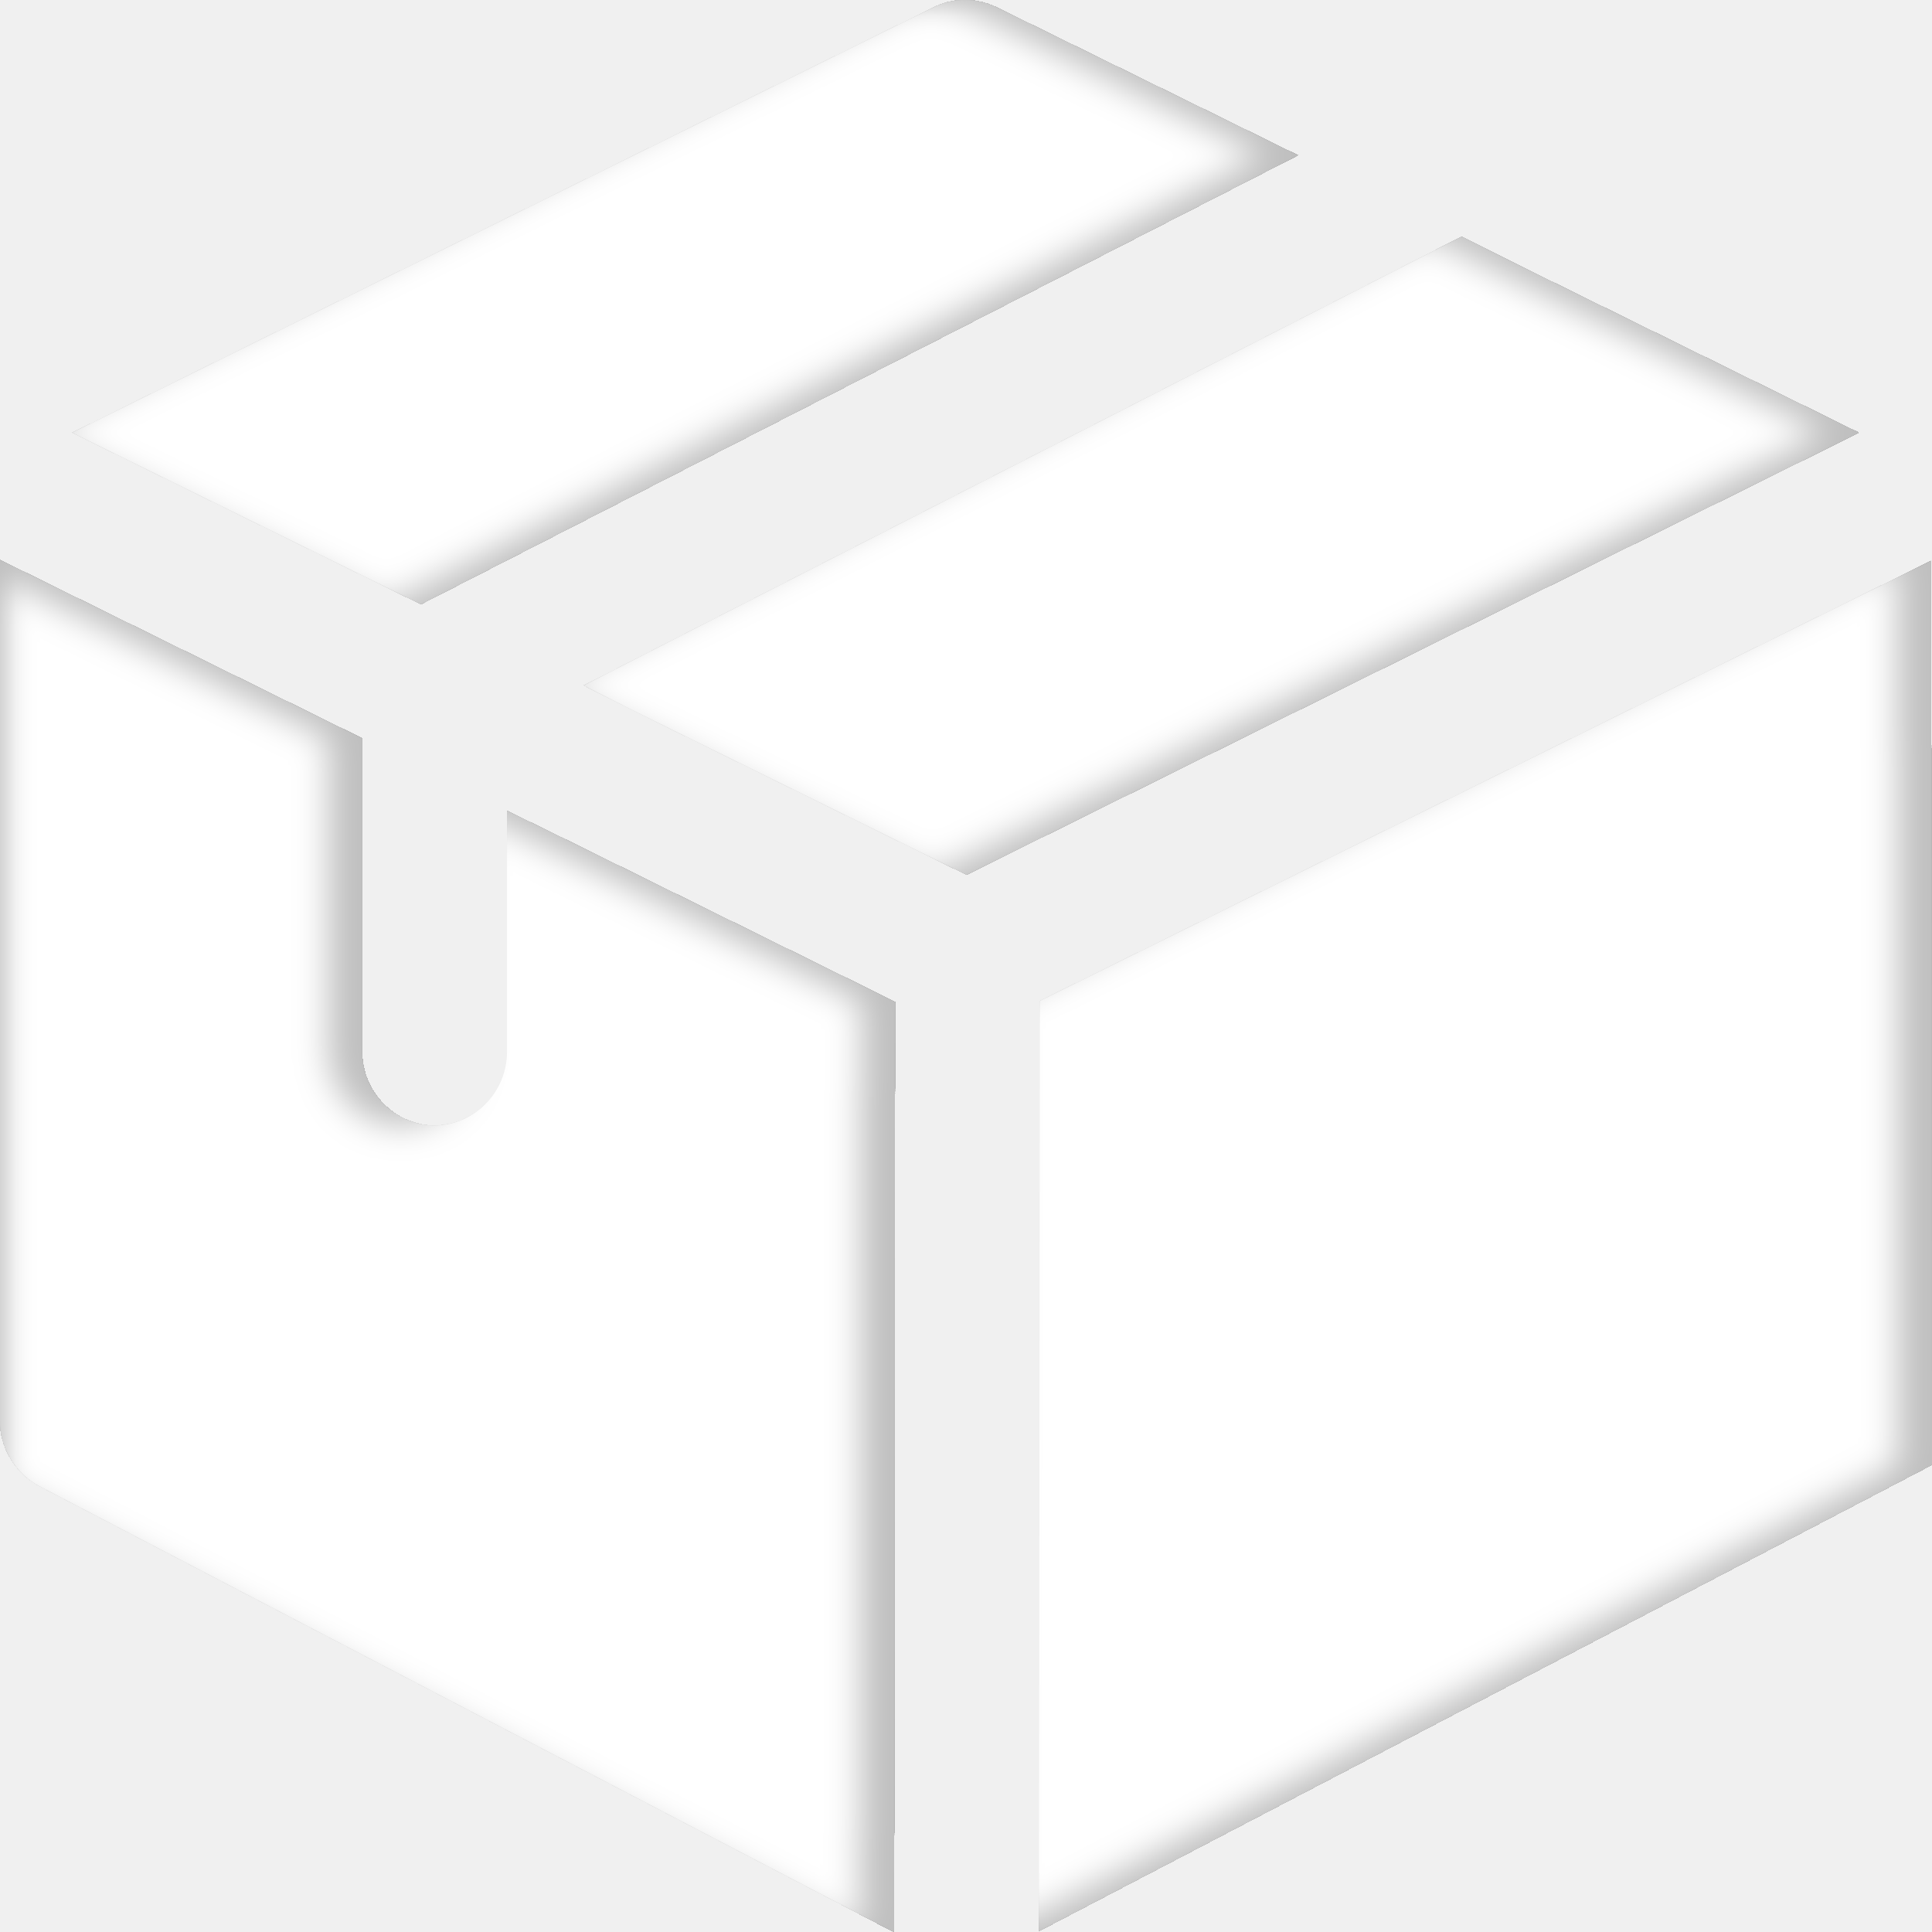
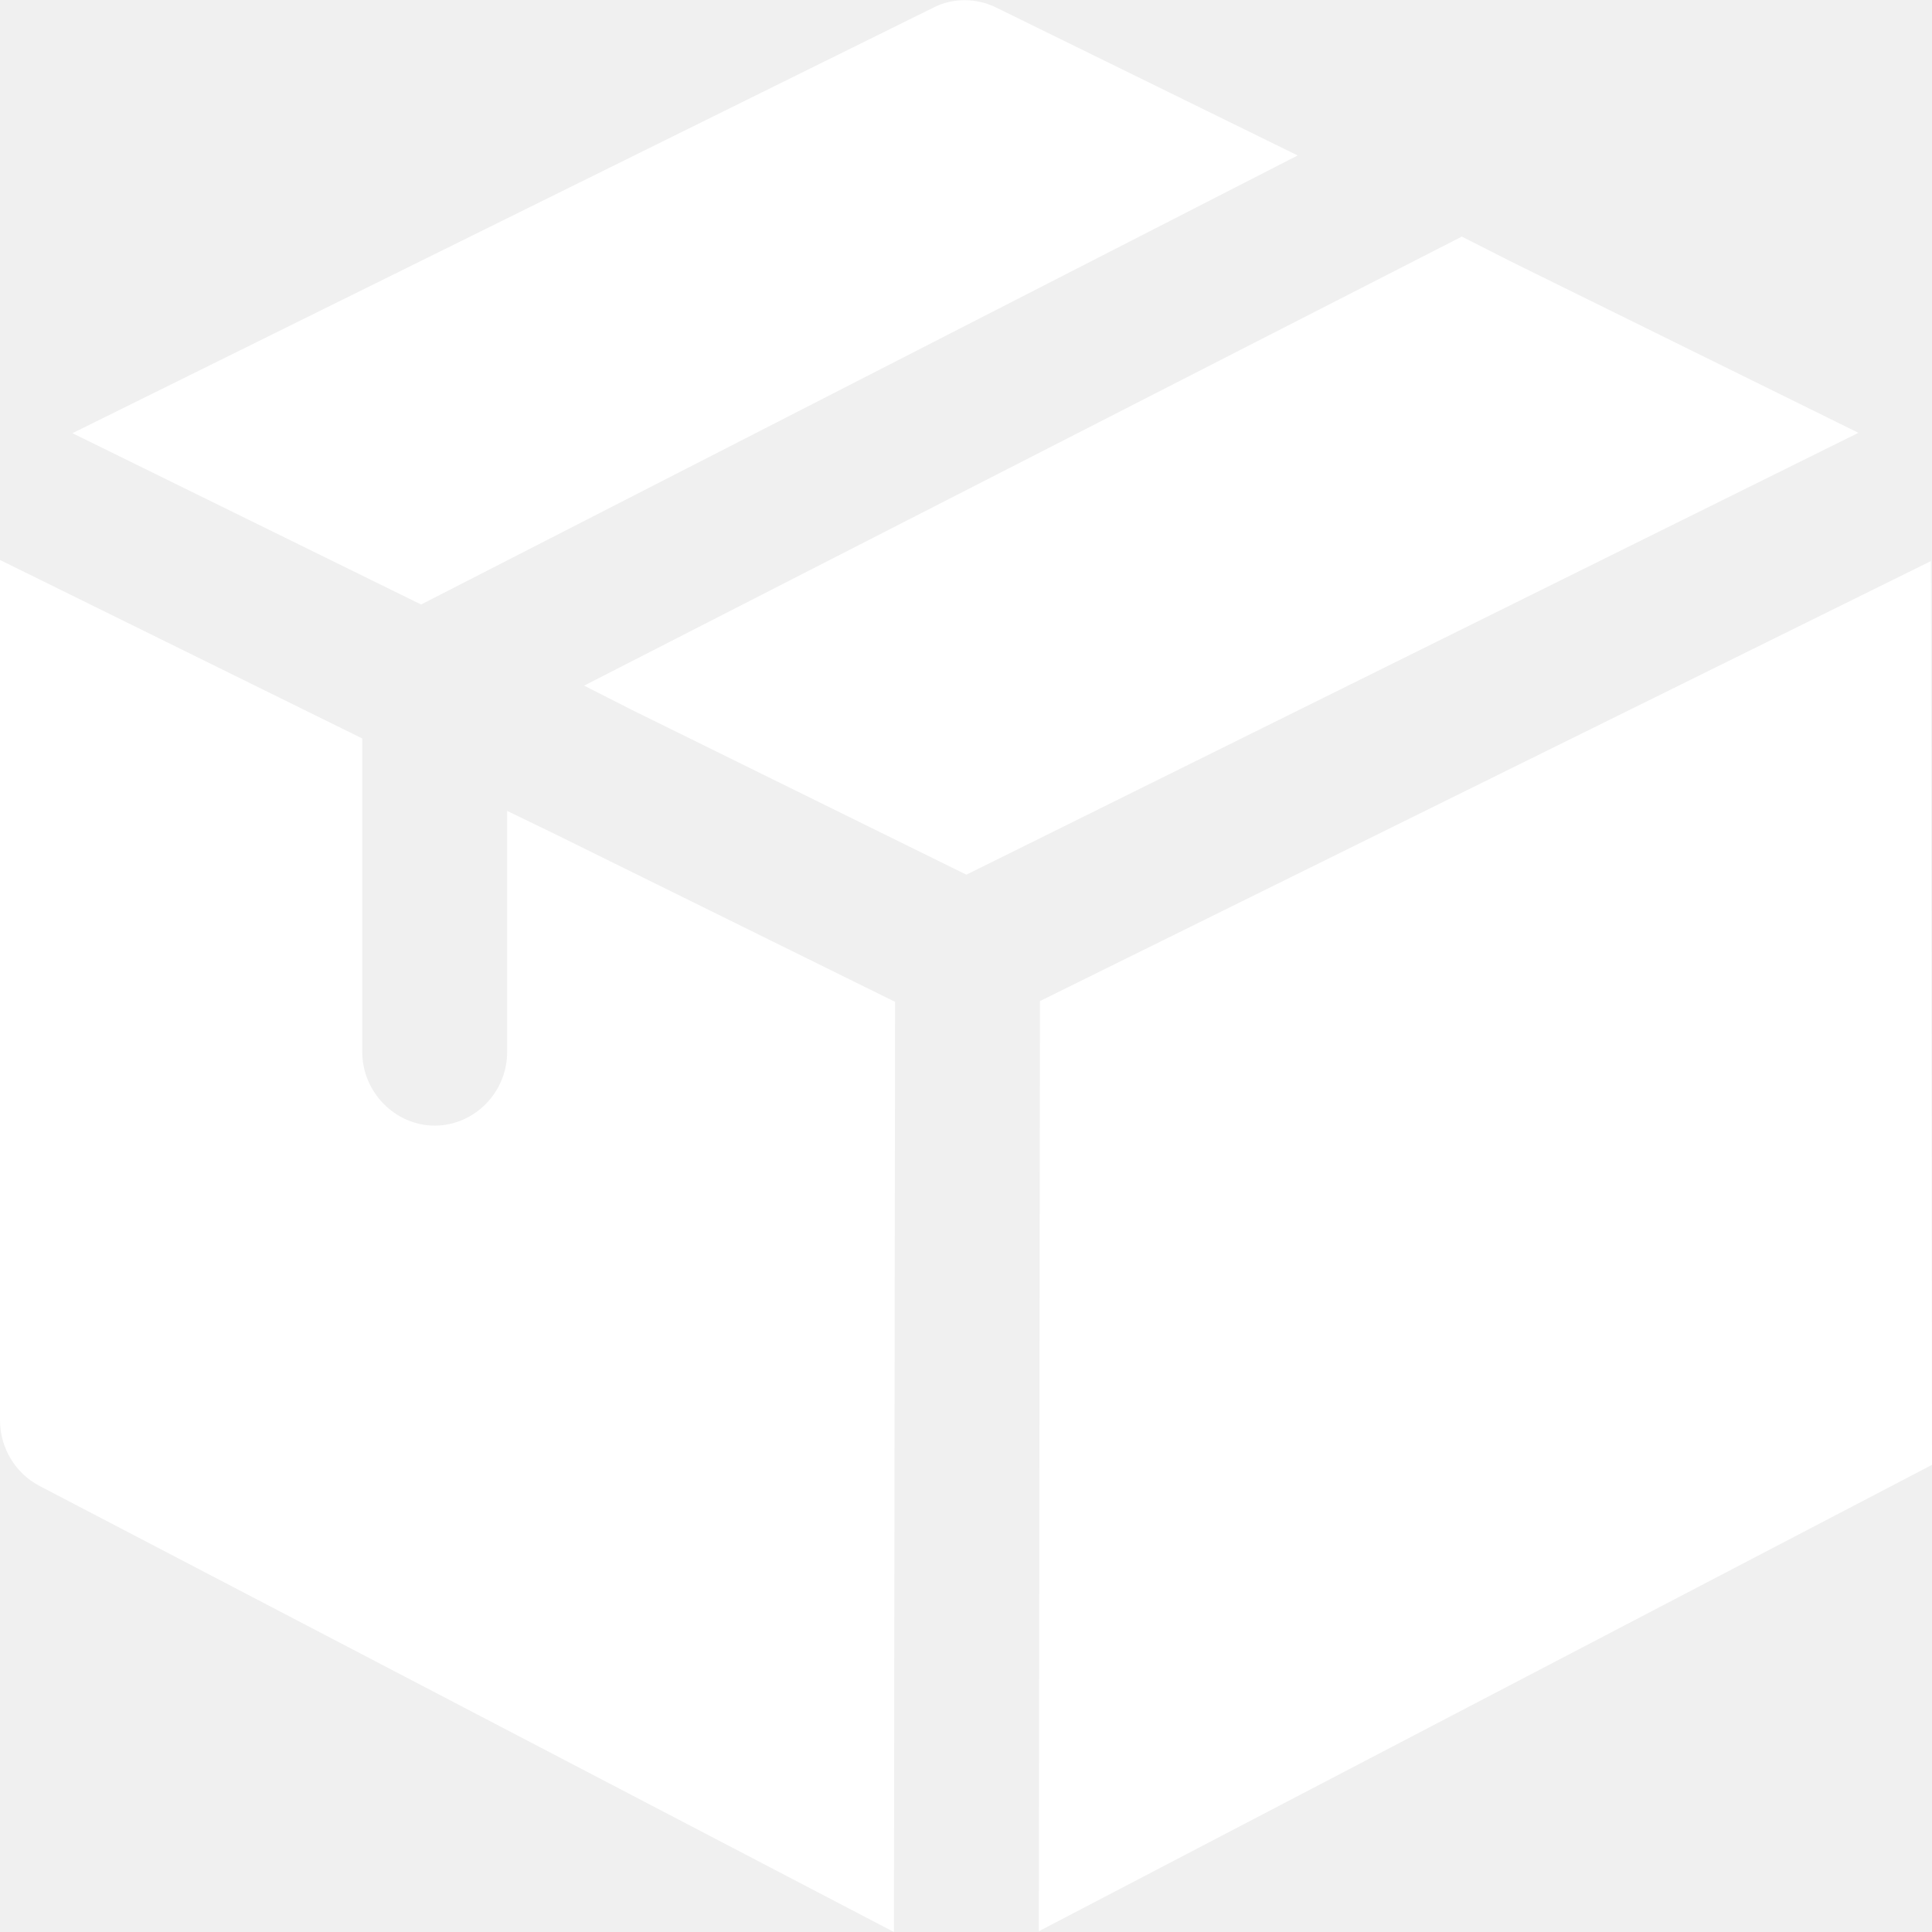
- <svg xmlns="http://www.w3.org/2000/svg" width="512" height="512" viewBox="0 0 512 512" fill="none">
-   <g clip-path="url(#clip0)" filter="url(#filter0_i)">
-     <path d="M343.893 41.152L111.552 160.107L19.2 114.667L247.445 1.963C252.565 -0.64 258.709 -0.64 264.085 1.963L343.893 41.152Z" fill="white" />
-     <path d="M492.544 114.667L256.128 231.787L167.595 188.16L154.795 181.653L387.392 62.72L400.192 69.205L492.544 114.667Z" fill="white" />
-     <path d="M237.184 265.536L236.928 512L10.496 393.835C4.096 390.464 0 383.701 0 376.427V148.416L95.957 195.691V278.805C95.957 289.451 104.661 298.283 115.157 298.283C125.653 298.283 134.357 289.451 134.357 278.805V214.912L147.157 221.141L237.184 265.536Z" fill="white" />
-     <path d="M511.744 148.672L275.584 265.28L275.328 511.744L512 388.16L511.744 148.672Z" fill="white" />
-   </g>
-   <defs>
-     <filter id="filter0_i" x="-9" y="0" width="521" height="512" filterUnits="userSpaceOnUse" color-interpolation-filters="sRGB">
-       <feFlood flood-opacity="0" result="BackgroundImageFix" />
-       <feBlend mode="normal" in="SourceGraphic" in2="BackgroundImageFix" result="shape" />
-       <feColorMatrix in="SourceAlpha" type="matrix" values="0 0 0 0 0 0 0 0 0 0 0 0 0 0 0 0 0 0 127 0" result="hardAlpha" />
-       <feOffset dx="-9" />
-       <feGaussianBlur stdDeviation="4.5" />
-       <feComposite in2="hardAlpha" operator="arithmetic" k2="-1" k3="1" />
-       <feColorMatrix type="matrix" values="0 0 0 0 0 0 0 0 0 0 0 0 0 0 0 0 0 0 0.25 0" />
-       <feBlend mode="normal" in2="shape" result="effect1_innerShadow" />
-     </filter>
-     <clipPath id="clip0">
-       <rect width="512" height="512" fill="white" />
-     </clipPath>
-   </defs>
+ <svg xmlns="http://www.w3.org/2000/svg" version="1.1" id="Слой_1" x="0px" y="0px" viewBox="0 0 512 512" style="enable-background:new 0 0 512 512;" xml:space="preserve">
+   <style type="text/css">
+ 	.st0{fill:#FFFFFF;}
+ </style>
+   <path class="st0" d="M343.9,41.2l-232.3,119l-92.4-45.4L247.4,2c5.1-2.6,11.3-2.6,16.6,0L343.9,41.2z" />
+   <path class="st0" d="M492.5,114.7L256.1,231.8l-88.5-43.6l-12.8-6.5L387.4,62.7l12.8,6.5L492.5,114.7z" />
+   <path class="st0" d="M237.2,265.5L236.9,512L10.5,393.8C4.1,390.5,0,383.7,0,376.4v-228l96,47.3v83.1c0,10.6,8.7,19.5,19.2,19.5  s19.2-8.8,19.2-19.5v-63.9l12.8,6.2L237.2,265.5z" />
+   <path class="st0" d="M511.7,148.7L275.6,265.3l-0.3,246.5L512,388.2L511.7,148.7z" />
</svg>
